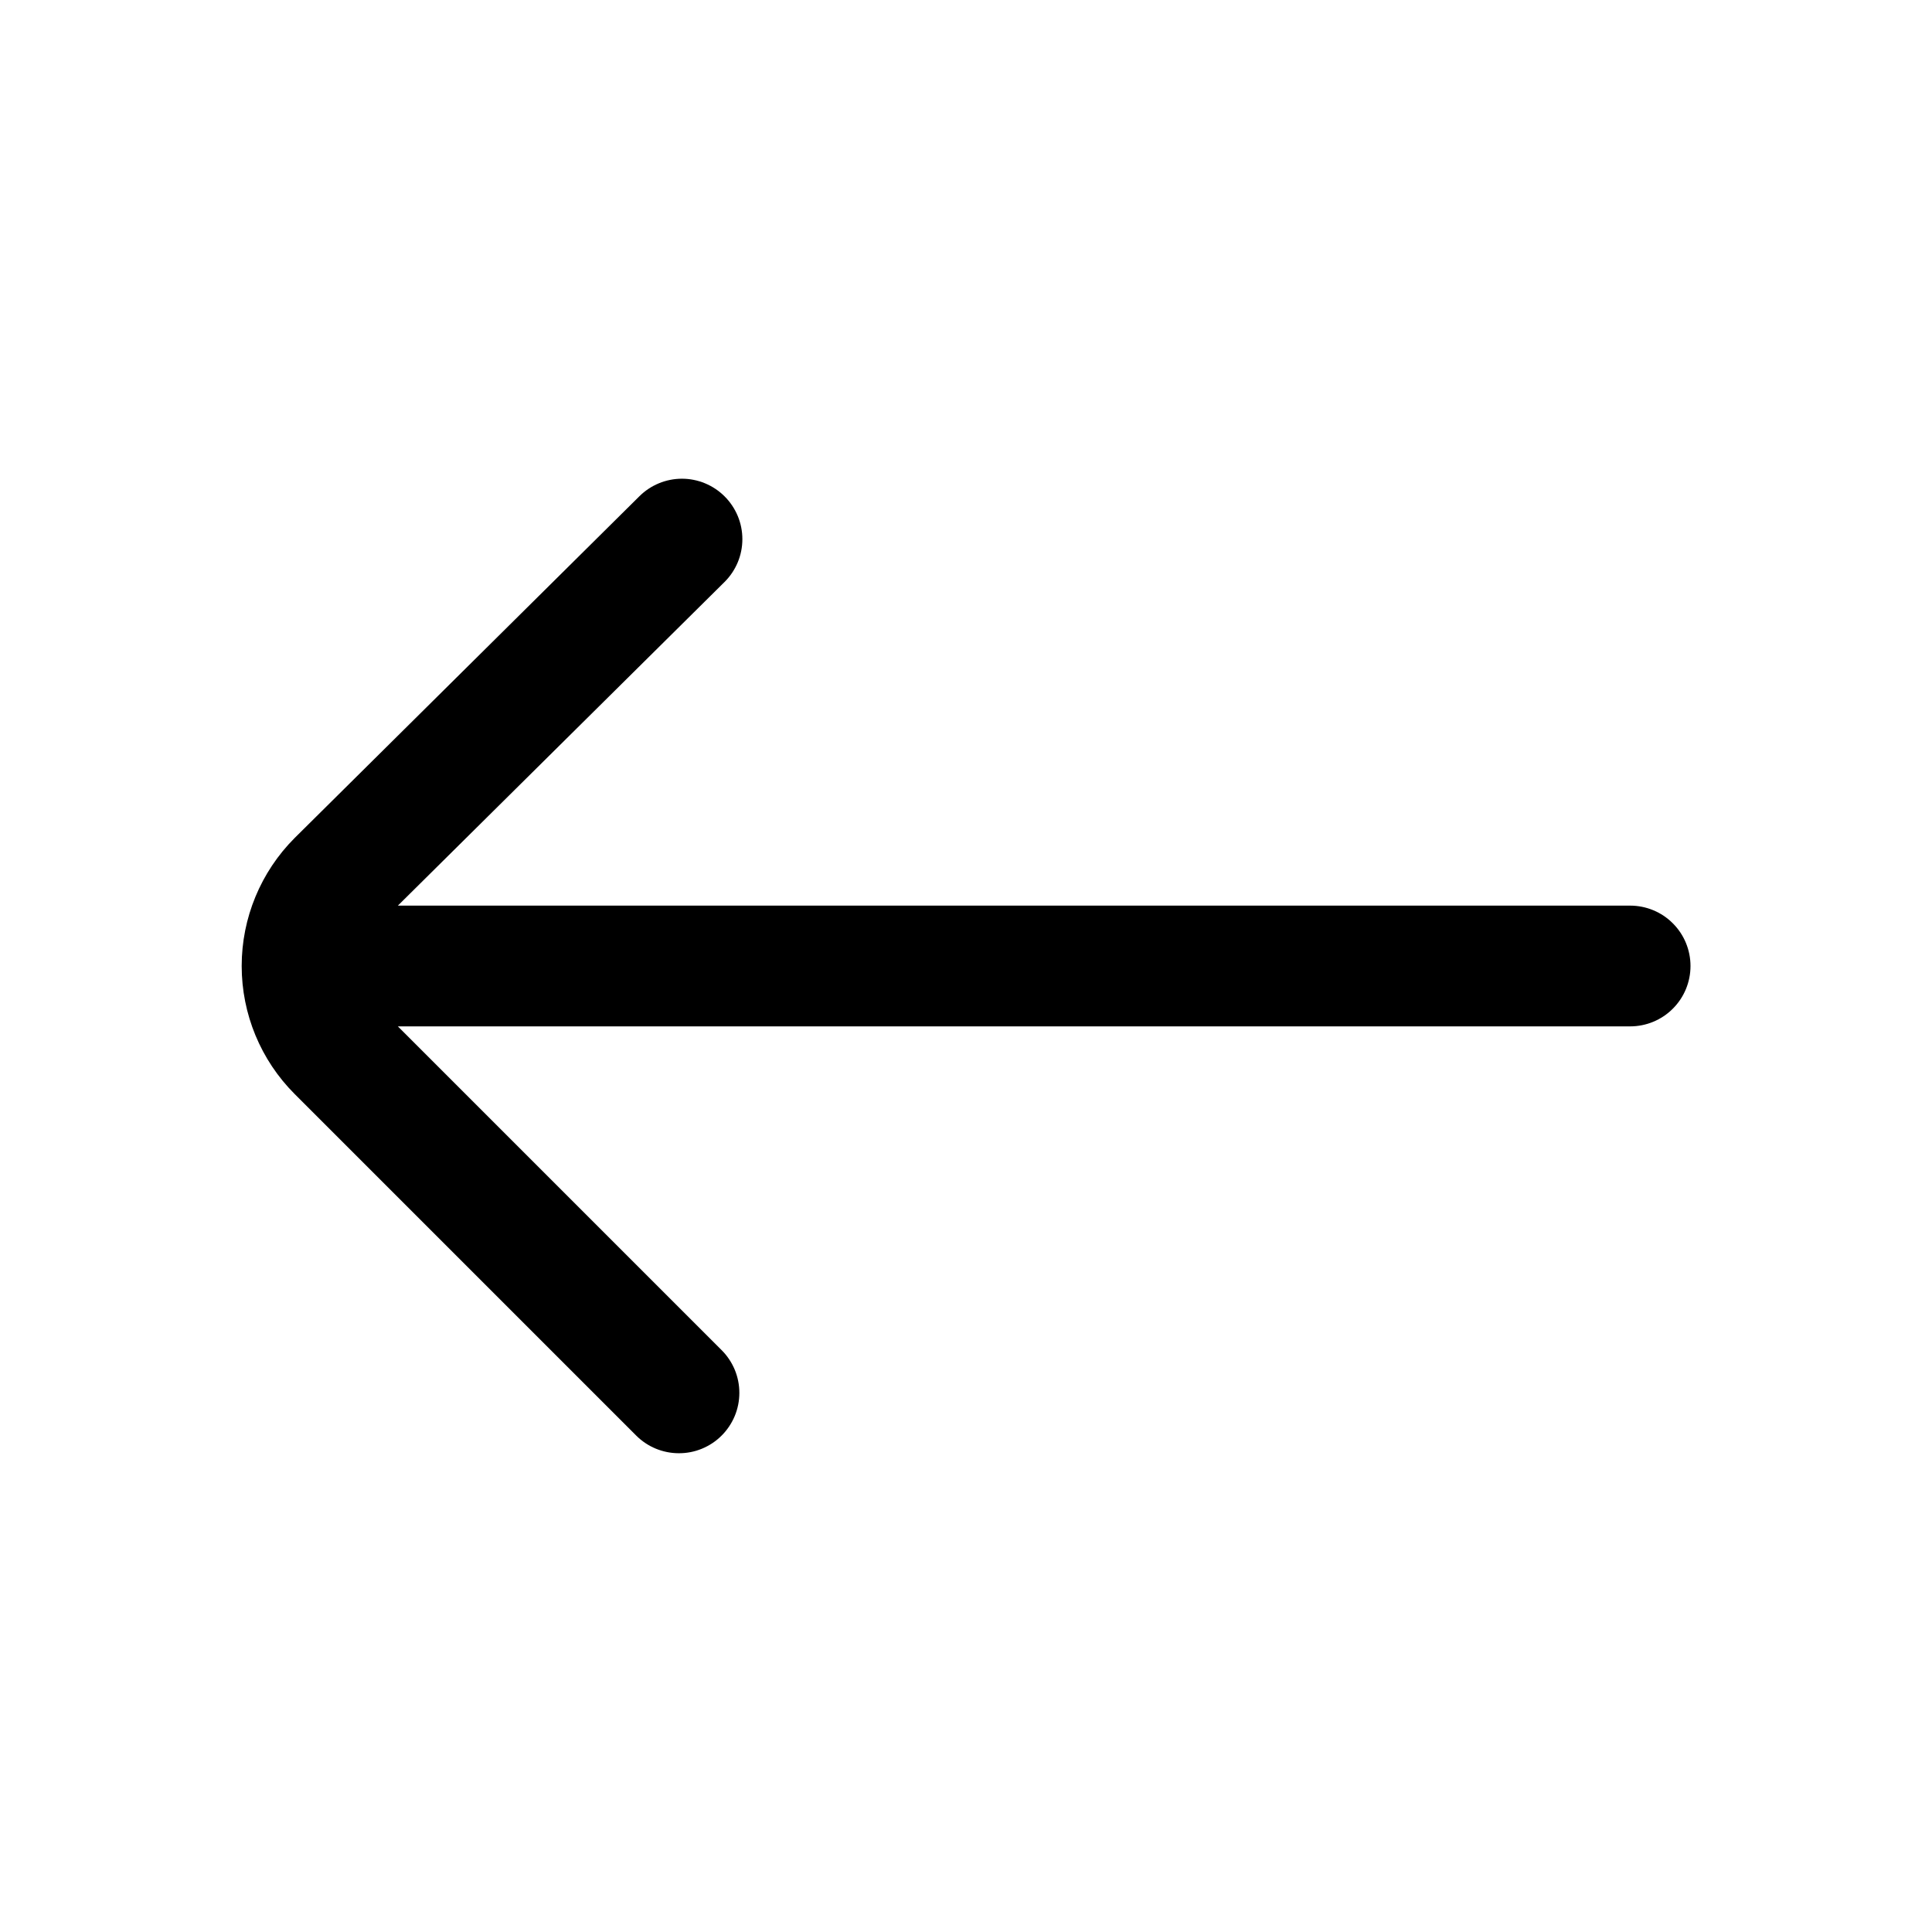
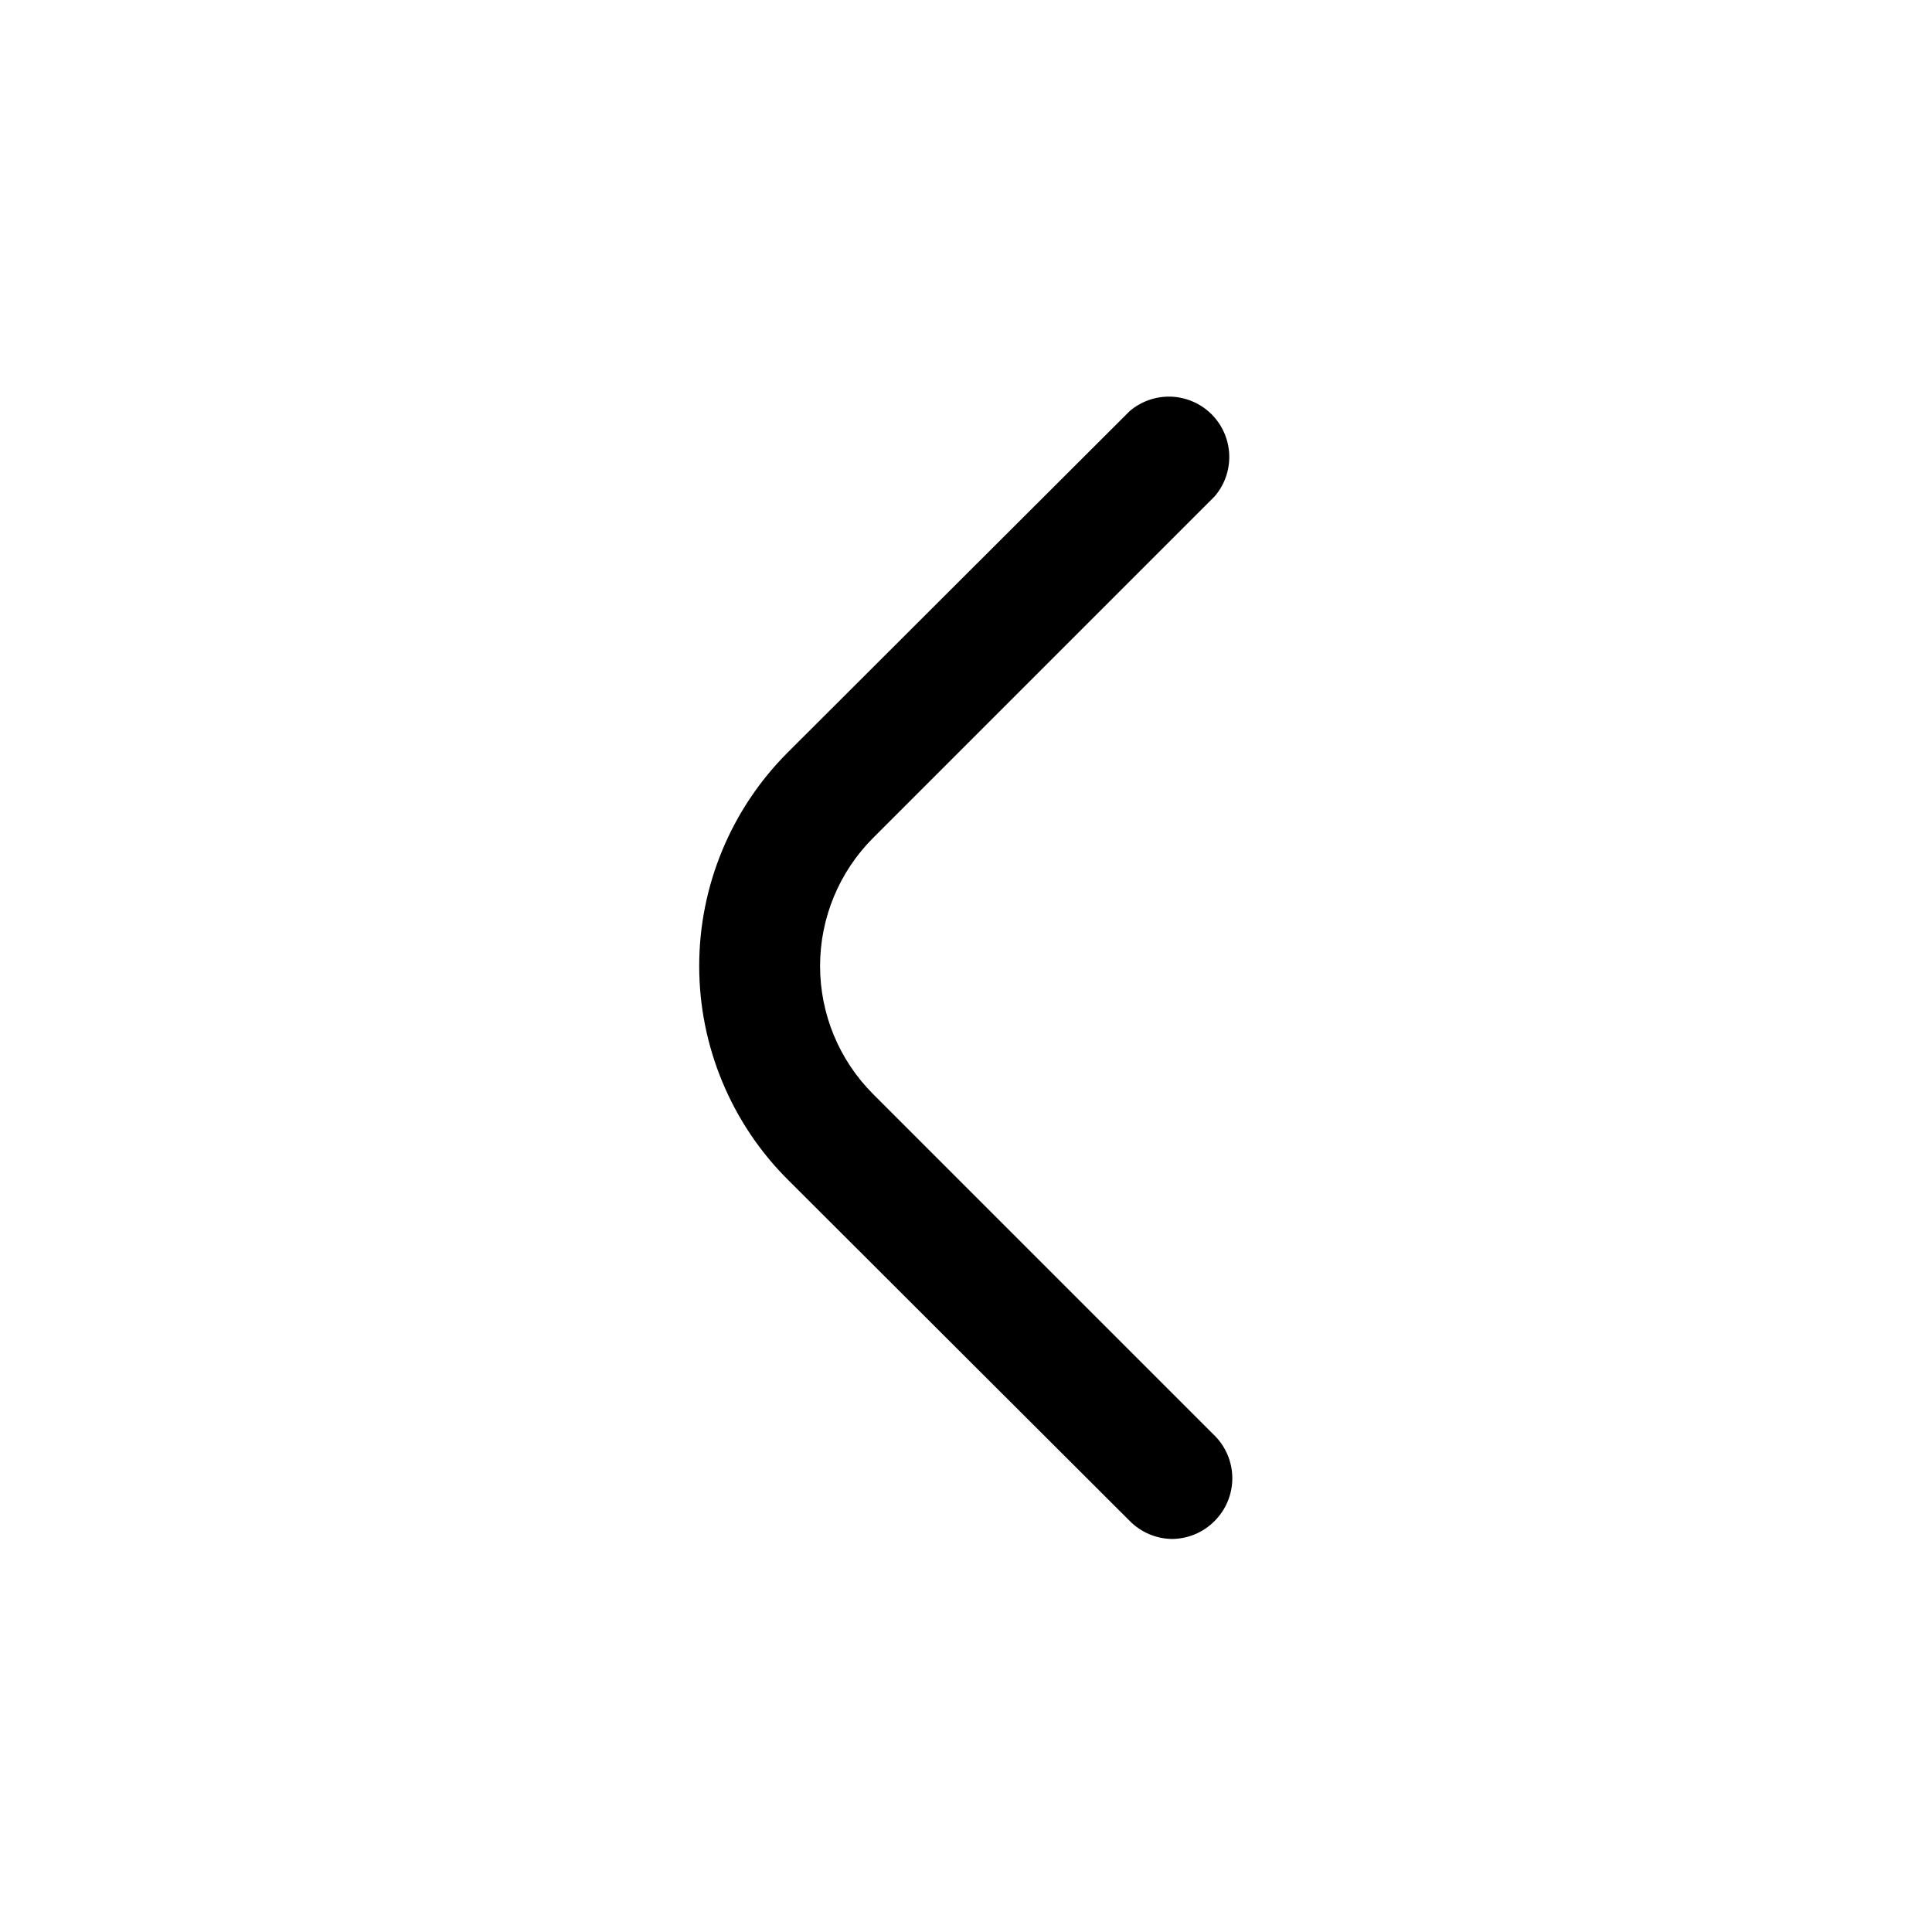
<svg xmlns="http://www.w3.org/2000/svg" width="32" height="32" viewBox="0 0 32 32" fill="none">
-   <path d="M27 15H6.59L12 9.64C12.094 9.547 12.168 9.436 12.219 9.315C12.27 9.193 12.296 9.062 12.296 8.93C12.296 8.798 12.27 8.667 12.219 8.545C12.168 8.424 12.094 8.313 12 8.22C11.813 8.034 11.559 7.929 11.295 7.929C11.031 7.929 10.777 8.034 10.59 8.22L4.88 13.88C4.318 14.443 4.003 15.205 4.003 16C4.003 16.795 4.318 17.558 4.88 18.12L10.54 23.78C10.726 23.965 10.978 24.069 11.24 24.07C11.372 24.071 11.502 24.046 11.624 23.996C11.746 23.946 11.857 23.873 11.95 23.78C12.044 23.687 12.118 23.576 12.169 23.455C12.22 23.333 12.246 23.202 12.246 23.07C12.246 22.938 12.22 22.807 12.169 22.685C12.118 22.564 12.044 22.453 11.95 22.36L6.59 17H27C27.265 17 27.52 16.895 27.707 16.707C27.895 16.52 28 16.265 28 16C28 15.735 27.895 15.48 27.707 15.293C27.52 15.105 27.265 15 27 15Z" fill="black" />
+   <path d="M19.41 25.49C19.146 25.486 18.895 25.378 18.71 25.19L13.05 19.54C12.584 19.076 12.215 18.524 11.963 17.916C11.711 17.309 11.581 16.658 11.581 16C11.581 15.342 11.711 14.691 11.963 14.084C12.215 13.476 12.584 12.925 13.05 12.46L18.71 6.81C18.901 6.646 19.147 6.561 19.399 6.57C19.651 6.58 19.89 6.684 20.068 6.862C20.246 7.041 20.35 7.279 20.36 7.531C20.369 7.783 20.284 8.029 20.12 8.22L14.46 13.88C13.898 14.443 13.583 15.205 13.583 16C13.583 16.795 13.898 17.558 14.46 18.12L20.12 23.78C20.306 23.967 20.411 24.221 20.411 24.485C20.411 24.749 20.306 25.003 20.12 25.19C20.027 25.285 19.917 25.36 19.795 25.411C19.673 25.463 19.542 25.489 19.41 25.49Z" fill="black" />
</svg>
